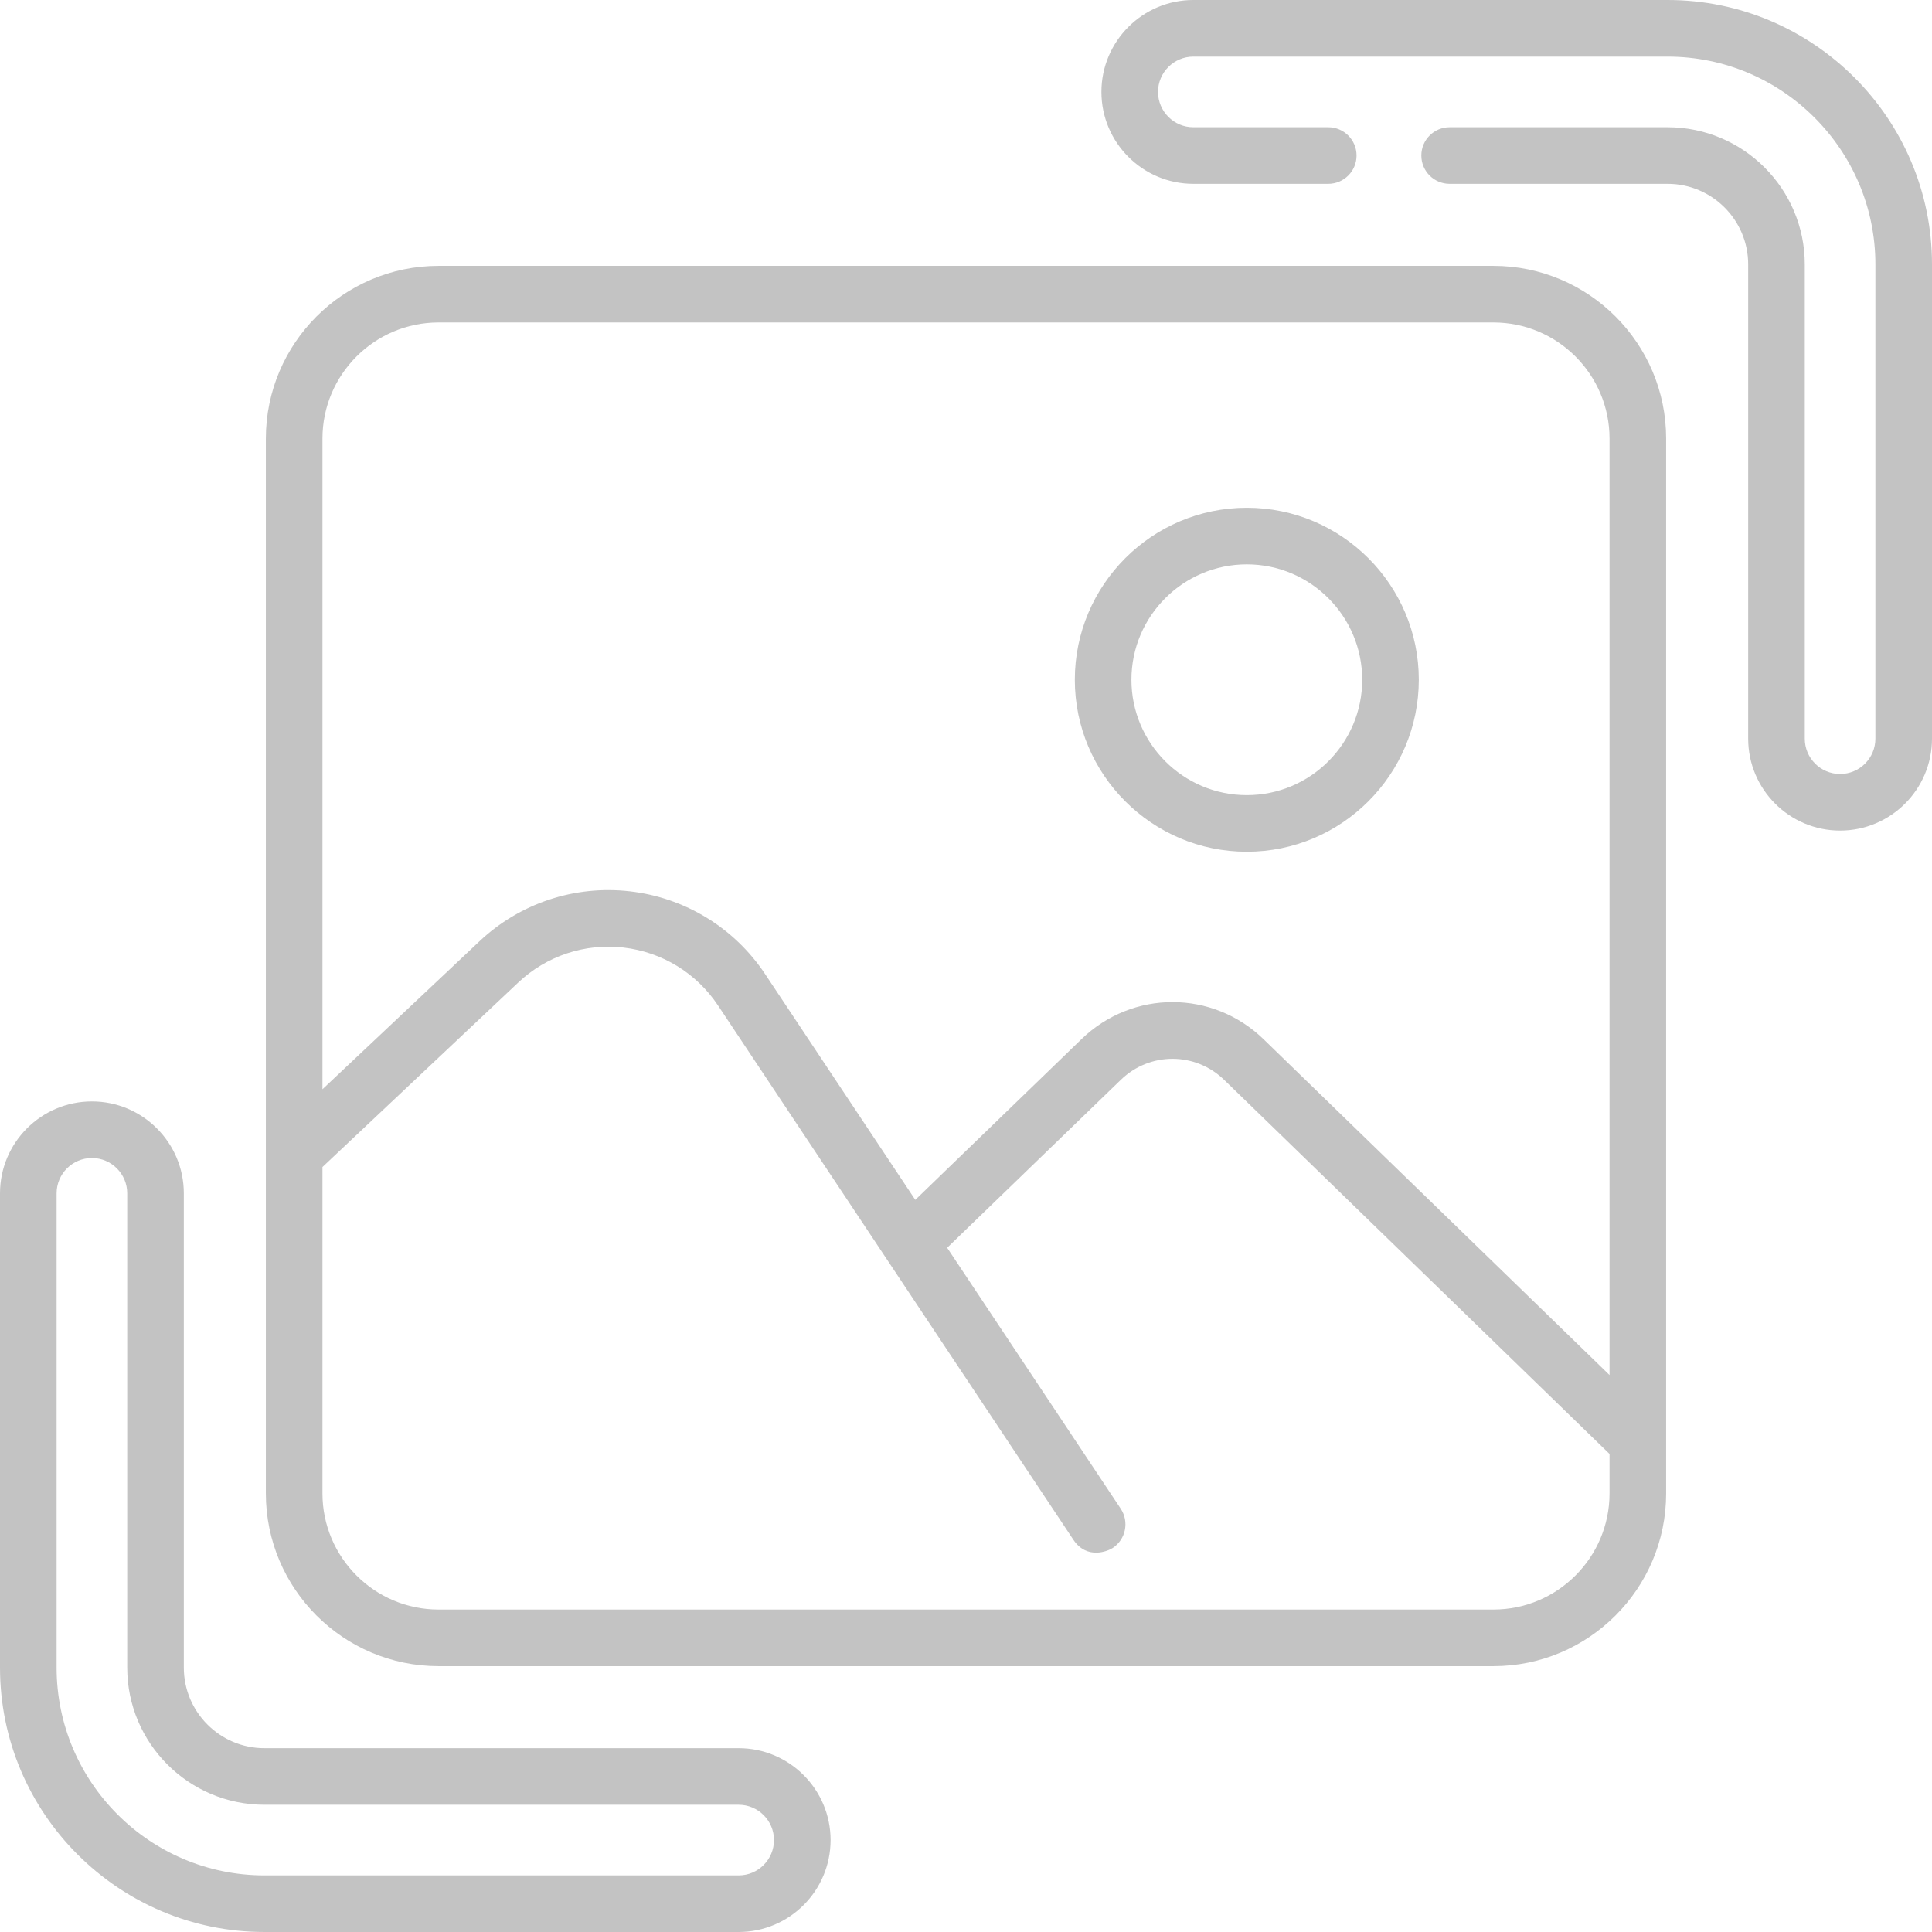
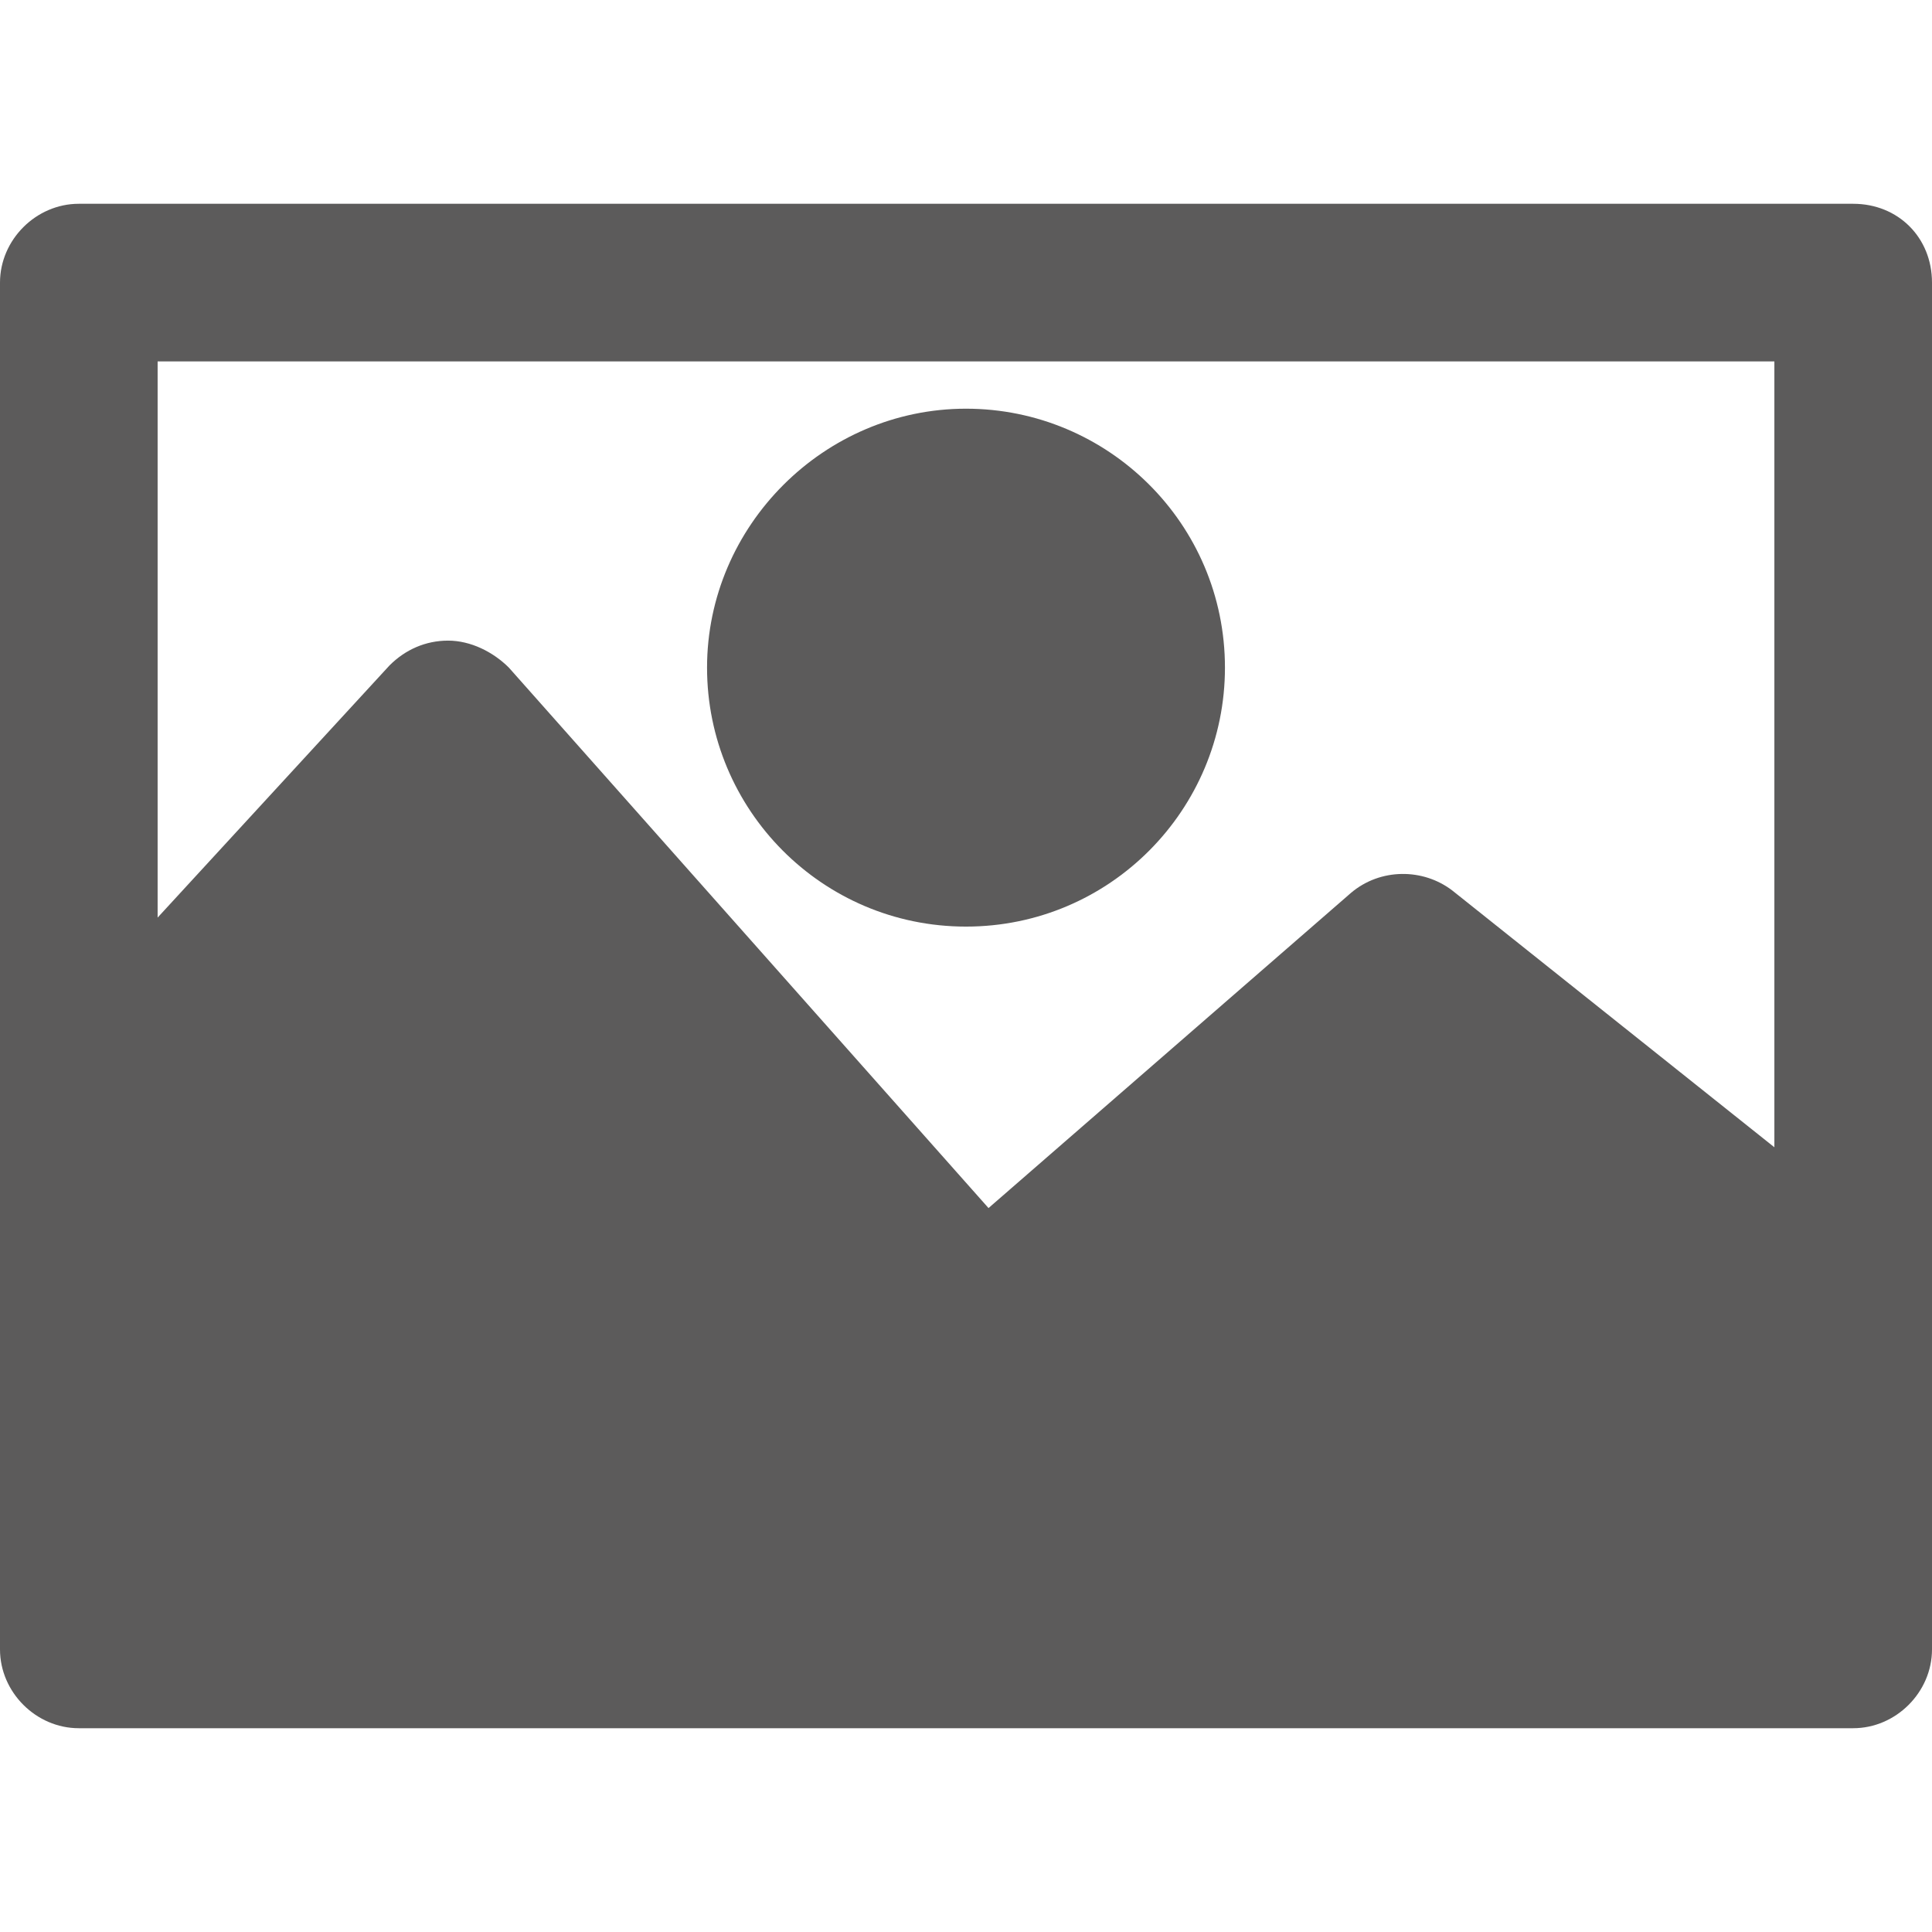
- <svg xmlns="http://www.w3.org/2000/svg" height="512px" viewBox="0 0 512 512" width="512px">
+ <svg xmlns="http://www.w3.org/2000/svg" version="1.1" id="Capa_1" x="0px" y="0px" viewBox="0 0 439.296 439.296" style="enable-background:new 0 0 439.296 439.296;" xml:space="preserve" width="512px" height="512px">
  <g>
-     <path d="m395.777 70.457h-279.555c-25.234 0-45.766 20.531-45.766 45.766v279.555c0 25.234 20.531 45.766 45.766 45.766h279.555c25.234 0 45.766-20.531 45.766-45.766v-279.555c0-25.234-20.531-45.766-45.766-45.766zm-279.555 15h279.555c16.965 0 30.766 13.801 30.766 30.766v248.18l-91.664-88.98c-13.523-13.125-34.723-13.145-48.27-.047l-44.047 42.598-39.805-59.844c-8.152-12.254-21.215-20.246-35.84-21.918-14.629-1.676-29.156 3.152-39.867 13.25l-41.594 39.199v-172.438c0-16.965 13.801-30.766 30.766-30.766zm279.555 341.086h-279.555c-16.965 0-30.766-13.805-30.766-30.77v-86.5l51.883-48.898c7.488-7.059 17.641-10.434 27.871-9.266 10.227 1.172 19.359 6.758 25.059 15.328l94.238 141.688c3.605 5.277 9.125 2.938 10.398 2.09 3.449-2.293 4.387-6.949 2.094-10.398l-45.992-69.145 46.027-44.512c7.688-7.438 19.719-7.422 27.395.023l102.113 99.125v10.469c0 16.961-13.801 30.766-30.766 30.766zm0 0" data-original="#000000" class="active-path" data-old_color="#000000" fill="#C3C3C3" />
-     <path d="m441.934 0h-125.691c-13.43 0-24.355 10.926-24.355 24.355 0 13.43 10.926 24.359 24.355 24.359h35.758c4.145 0 7.5-3.359 7.5-7.5 0-4.145-3.355-7.5-7.5-7.5h-35.758c-5.156 0-9.355-4.199-9.355-9.359 0-5.156 4.199-9.355 9.355-9.355h125.691c30.363 0 55.066 24.703 55.066 55.066v125.688c0 5.16-4.195 9.359-9.355 9.359-5.16 0-9.359-4.199-9.359-9.359v-125.688c0-20.047-16.309-36.352-36.352-36.352h-57.766c-4.145 0-7.5 3.355-7.5 7.5 0 4.141 3.355 7.5 7.5 7.5h57.766c11.773 0 21.352 9.578 21.352 21.352v125.688c0 13.434 10.93 24.359 24.359 24.359 13.43 0 24.355-10.93 24.355-24.359v-125.688c0-38.637-31.434-70.066-70.066-70.066zm0 0" data-original="#000000" class="active-path" data-old_color="#000000" fill="#C3C3C3" />
-     <path d="m195.758 463.285h-125.691c-11.773 0-21.352-9.578-21.352-21.352v-125.691c0-13.43-10.93-24.355-24.359-24.355-13.43 0-24.355 10.926-24.355 24.355v125.691c0 38.633 31.434 70.066 70.066 70.066h125.688c13.434 0 24.359-10.93 24.359-24.359s-10.926-24.355-24.355-24.355zm0 33.715h-125.691c-30.363 0-55.066-24.703-55.066-55.066v-125.691c0-5.16 4.199-9.355 9.355-9.355 5.16 0 9.359 4.199 9.359 9.355v125.691c0 20.043 16.305 36.348 36.352 36.348h125.688c5.16 0 9.359 4.199 9.359 9.359s-4.199 9.359-9.355 9.359zm0 0" data-original="#000000" class="active-path" data-old_color="#000000" fill="#C3C3C3" />
-     <path d="m330.418 225.719c25.137 0 45.582-20.449 45.582-45.582 0-25.133-20.445-45.578-45.582-45.578-25.133 0-45.578 20.445-45.578 45.578 0 25.137 20.445 45.582 45.578 45.582zm0-76.16c16.863 0 30.582 13.719 30.582 30.578 0 16.863-13.719 30.582-30.582 30.582-16.859 0-30.578-13.719-30.578-30.582s13.719-30.578 30.578-30.578zm0 0" data-original="#000000" class="active-path" data-old_color="#000000" fill="#C3C3C3" />
+     <g>
+       <g>
+         <path d="M421.376,46.336H17.92C8.192,46.336,0,54.528,0,64.256V375.04c0,9.728,8.192,17.92,17.92,17.92h403.456    c9.728,0,17.92-8.192,17.92-17.92V64.256C439.296,54.016,431.616,46.336,421.376,46.336z M403.456,260.864l-73.216-58.368    c-6.656-5.12-16.384-5.12-23.04,0.512l-82.432,71.68l-109.056-122.88c-3.584-3.584-8.704-6.144-13.824-6.144    s-9.728,2.048-13.312,5.632L35.84,208.64V82.176h367.616V260.864z" data-original="#000000" class="active-path" data-old_color="#000000" fill="#5C5B5B" />
+       </g>
+     </g>
+     <g>
+       <g>
+         <path d="M219.648,92.928c-32.256,0-58.88,26.624-58.88,58.88c0,32.256,26.112,58.88,58.88,58.88s58.88-26.624,58.88-58.88    C278.528,119.04,251.904,92.928,219.648,92.928z" data-original="#000000" class="active-path" data-old_color="#000000" fill="#5C5B5B" />
+       </g>
+     </g>
  </g>
</svg>
